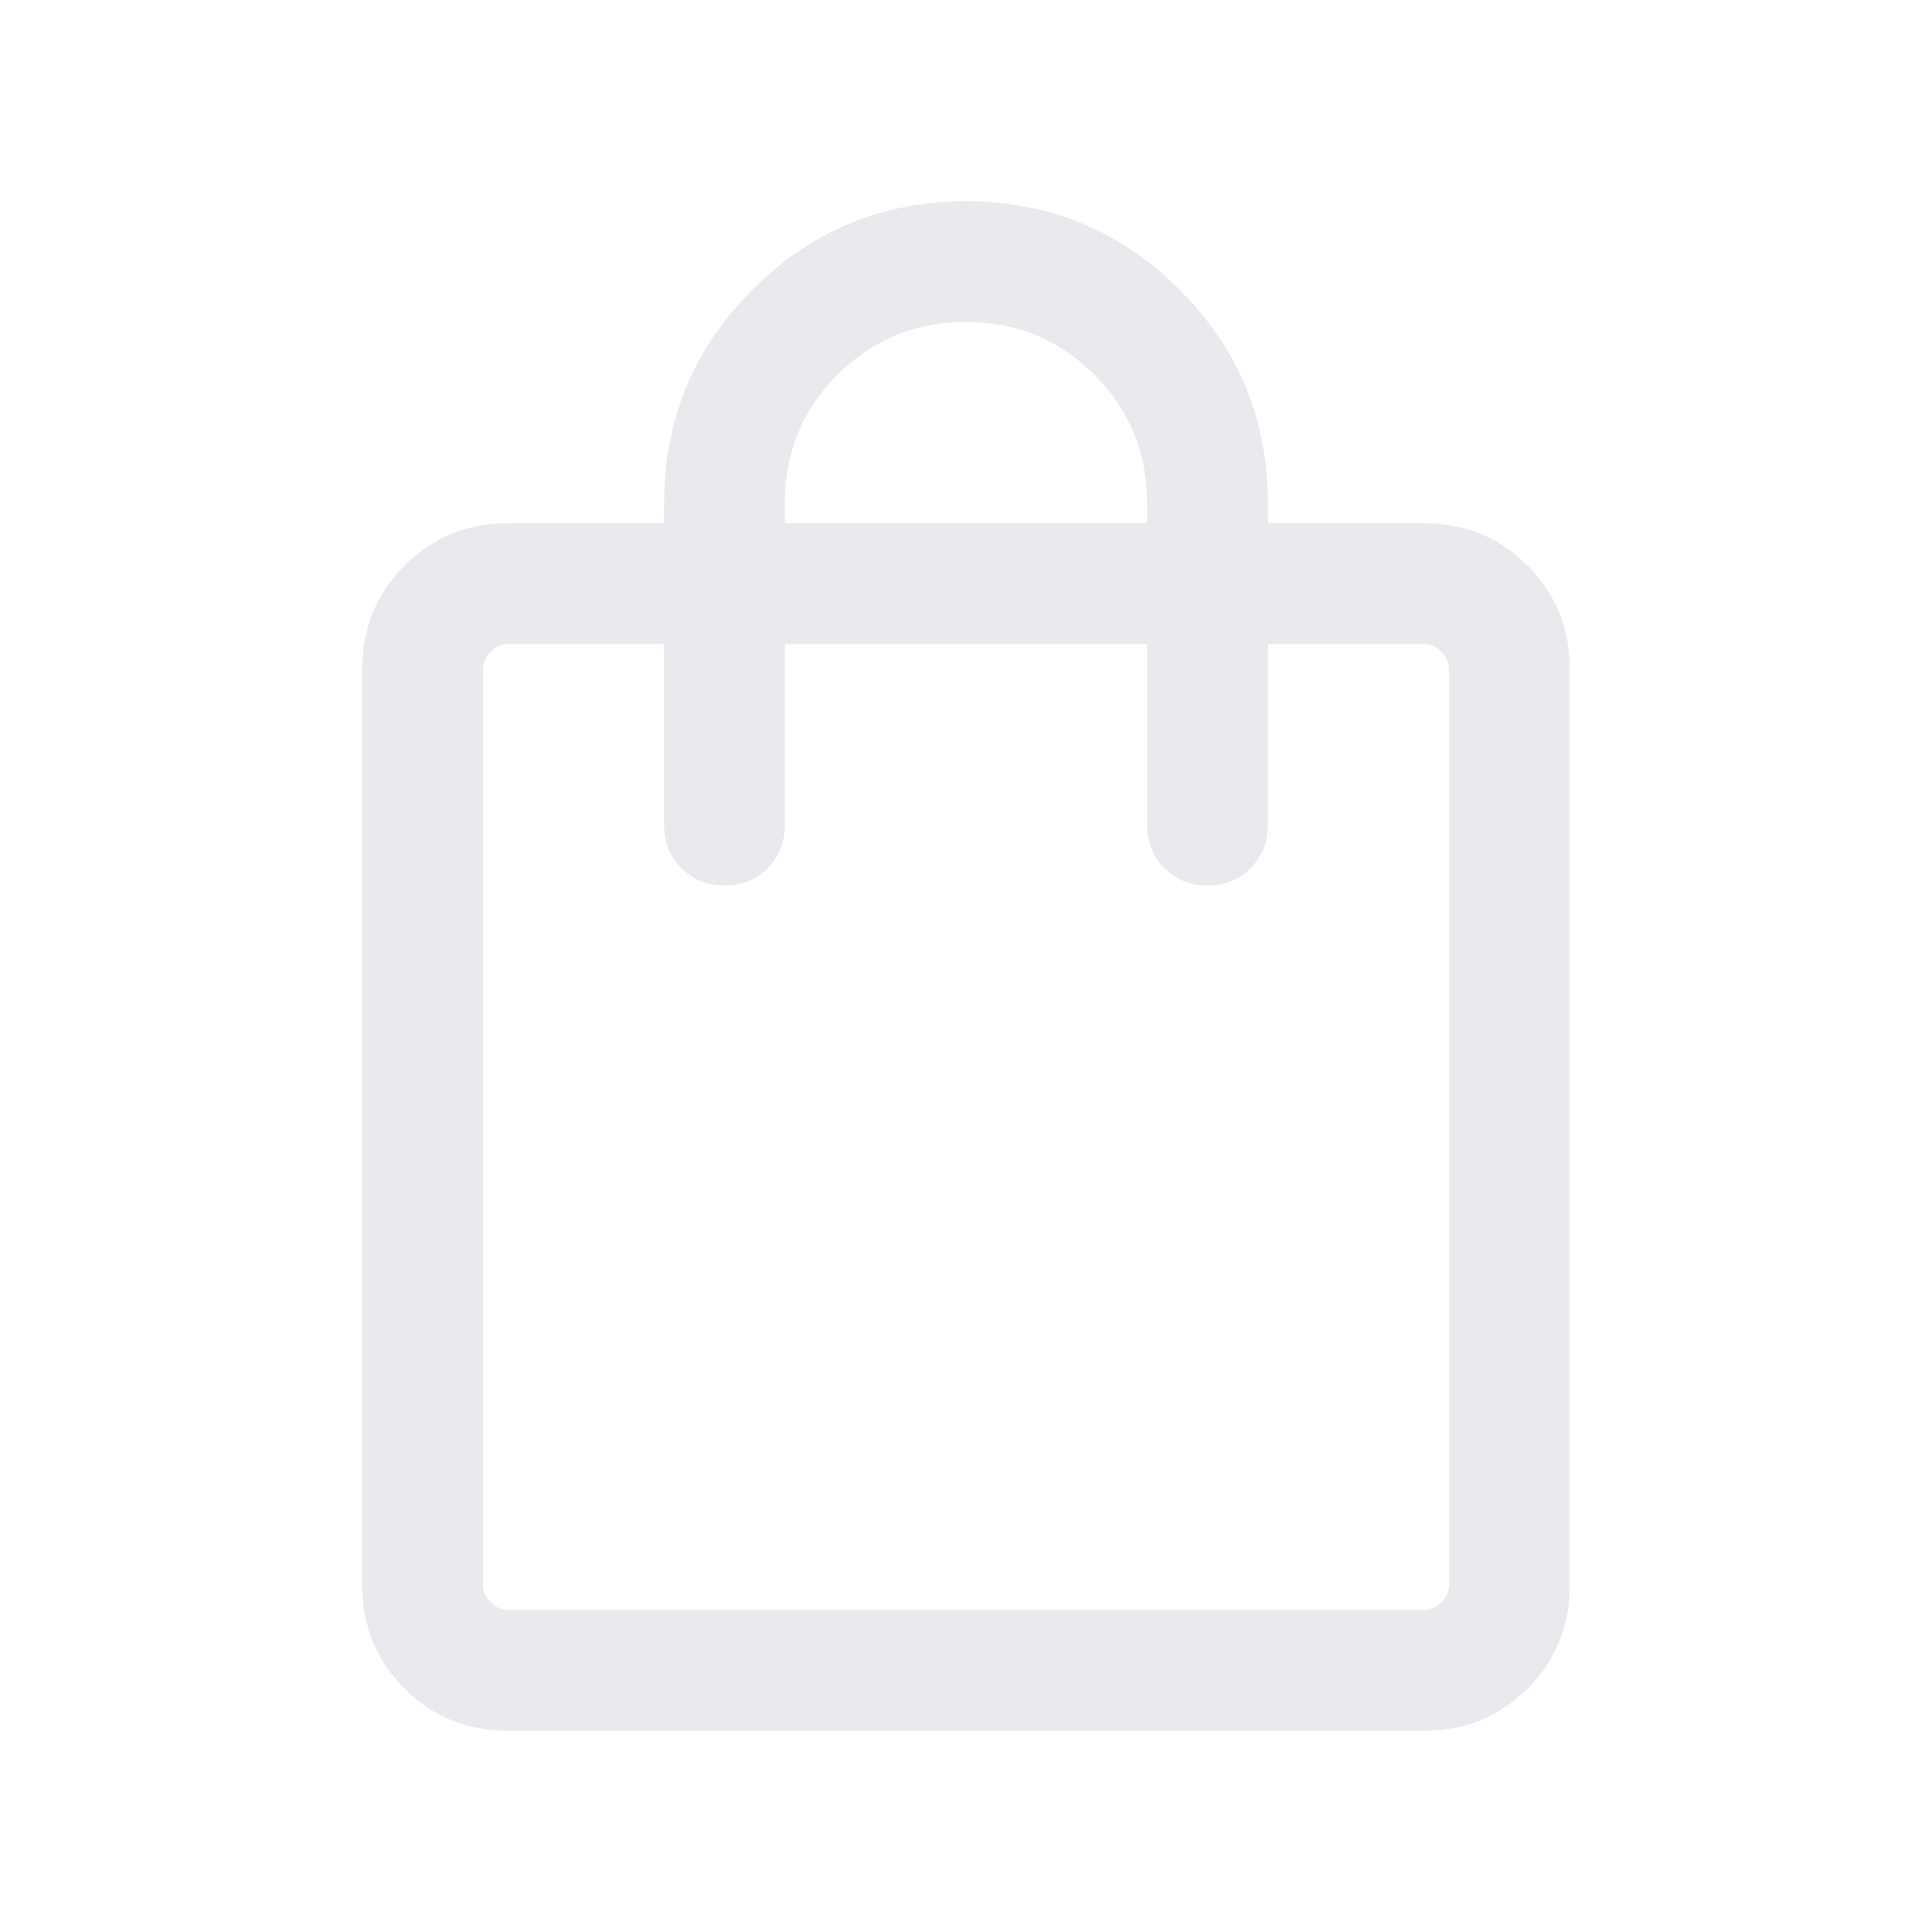
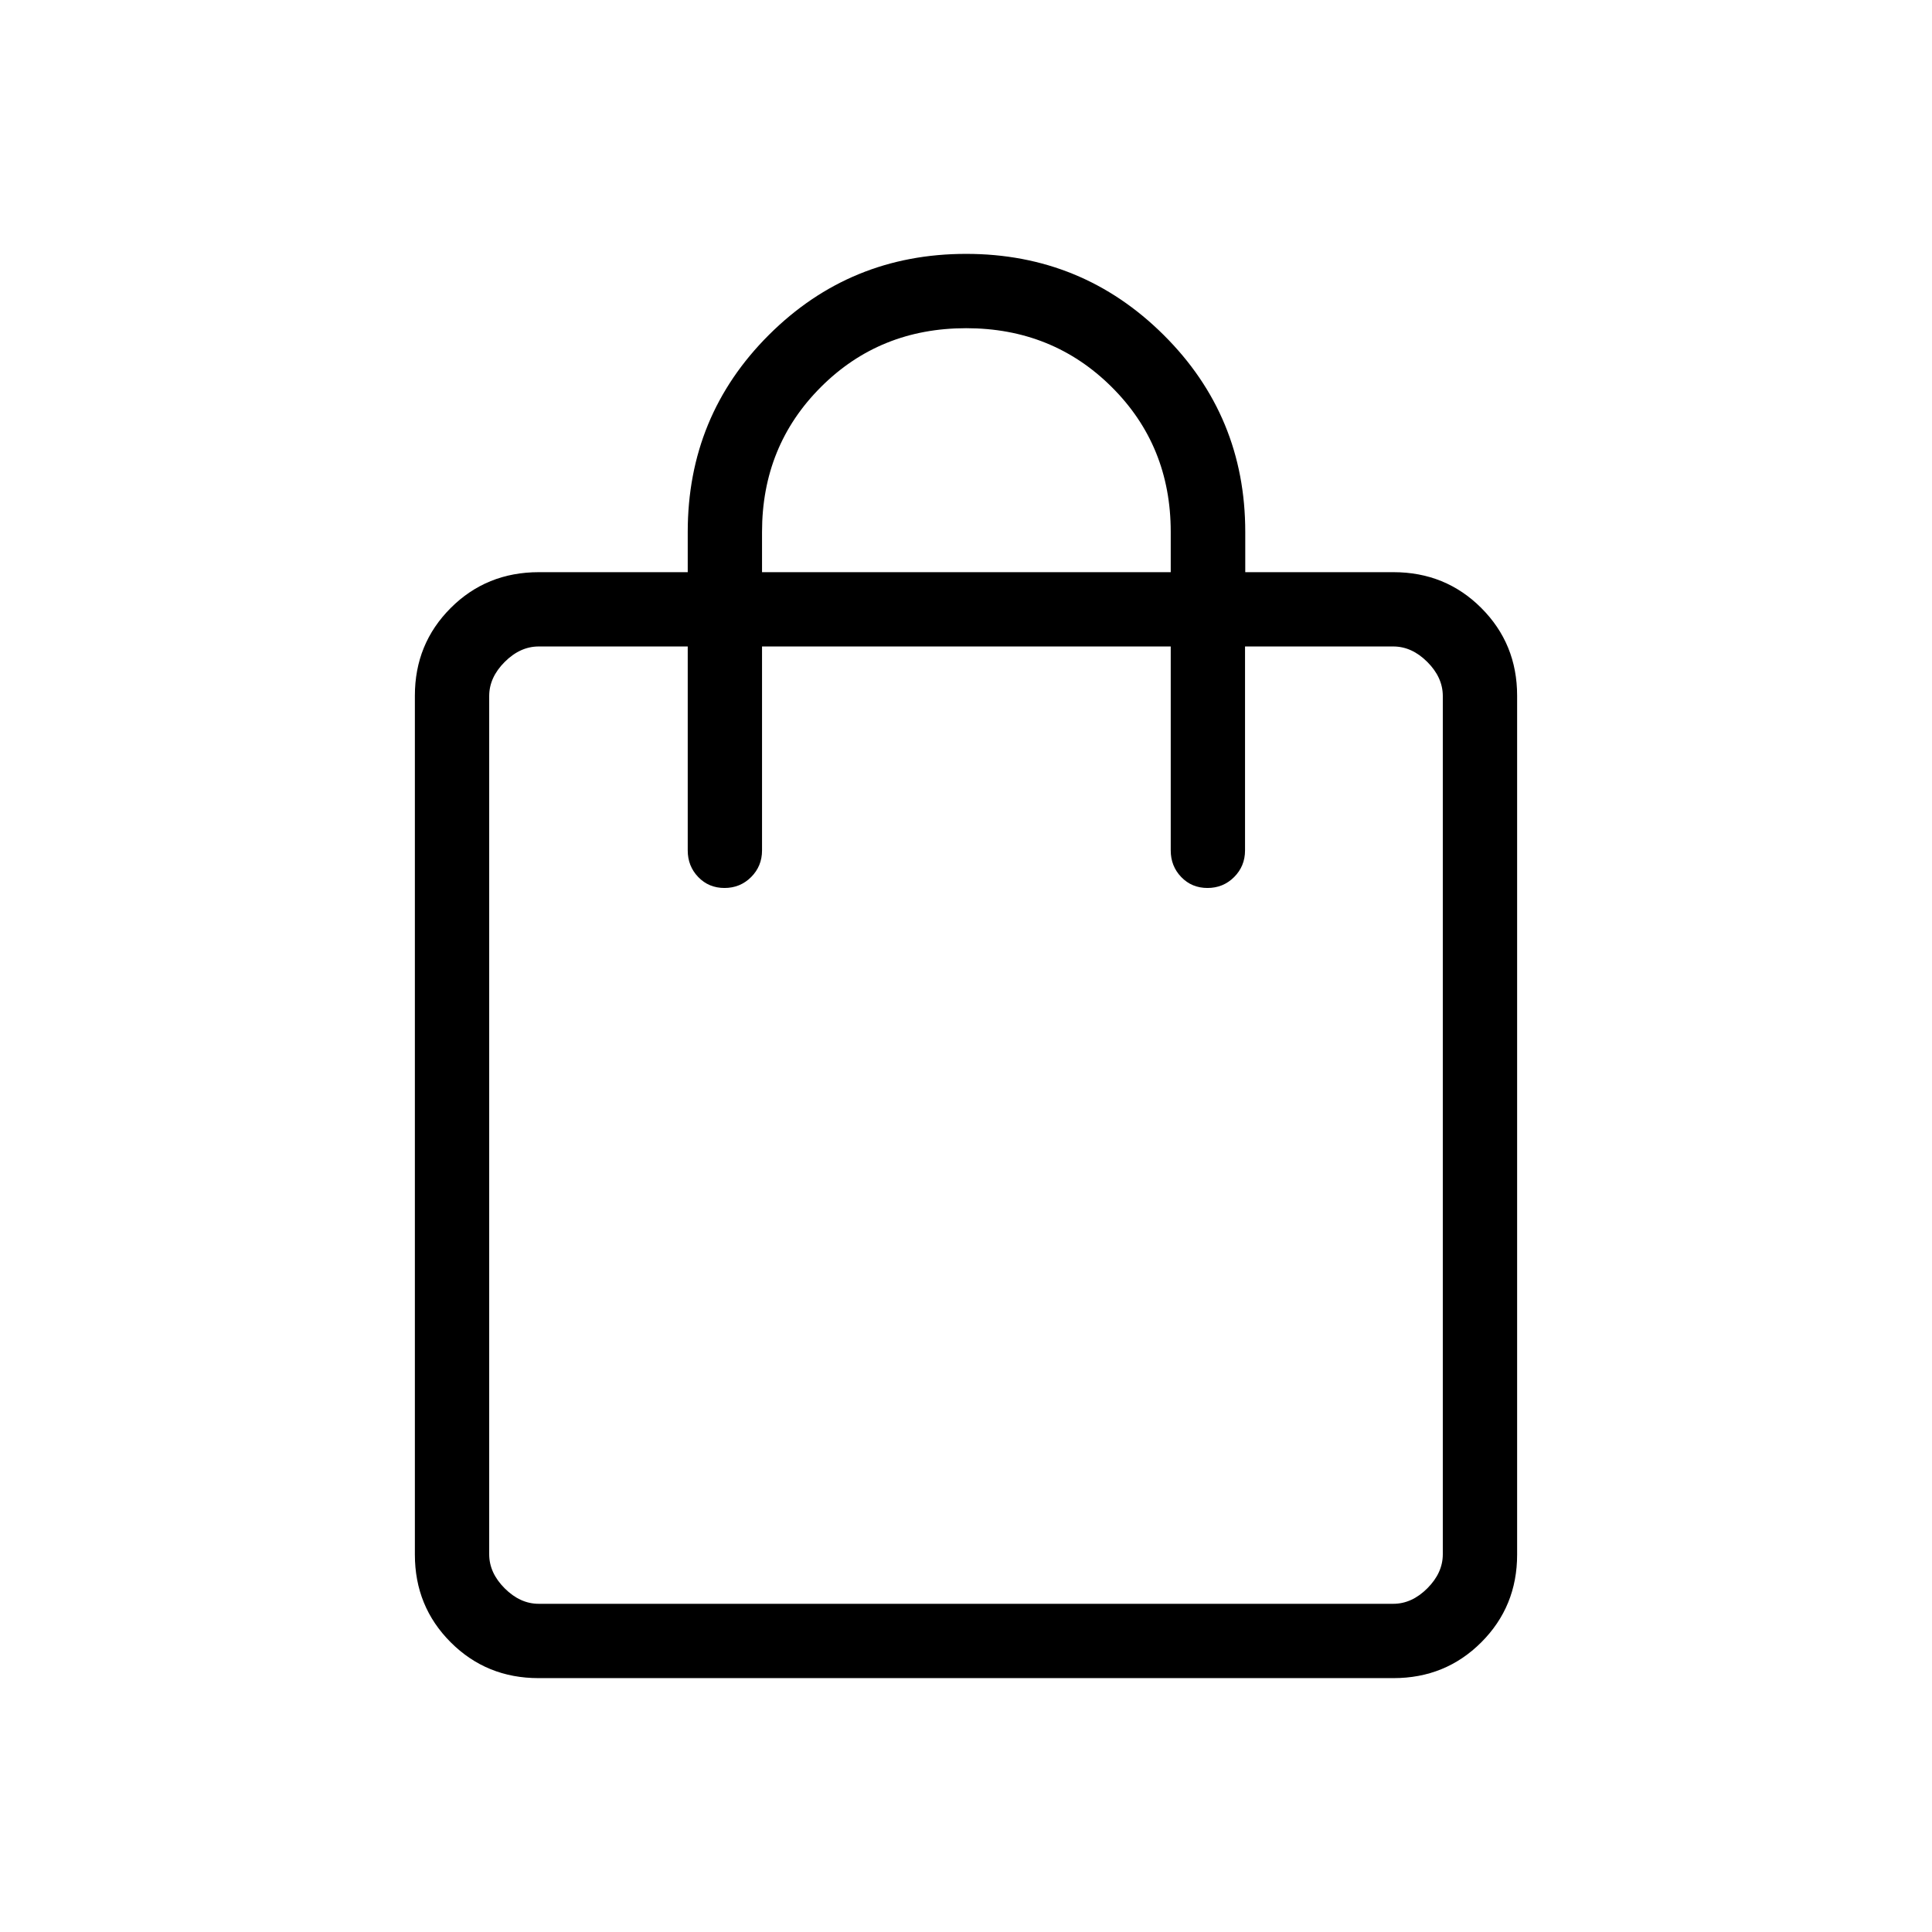
- <svg xmlns="http://www.w3.org/2000/svg" height="24px" viewBox="0 -960 960 960" width="24px" fill="#e8eaed">
-   <path d="M252.31-100Q222-100 201-121q-21-21-21-51.31v-455.38Q180-658 201-679q21-21 51.31-21H330v-10q0-62.15 43.92-106.08Q417.85-860 480-860t106.08 43.92Q630-772.15 630-710v10h77.69Q738-700 759-679q21 21 21 51.31v455.38Q780-142 759-121q-21 21-51.31 21H252.31Zm0-60h455.38q4.62 0 8.46-3.85 3.85-3.84 3.85-8.46v-455.38q0-4.62-3.85-8.46-3.84-3.85-8.46-3.85H630v90q0 12.77-8.62 21.38Q612.77-520 600-520t-21.38-8.62Q570-537.23 570-550v-90H390v90q0 12.77-8.62 21.38Q372.77-520 360-520t-21.38-8.62Q330-537.23 330-550v-90h-77.69q-4.62 0-8.46 3.85-3.85 3.84-3.85 8.46v455.38q0 4.62 3.85 8.46 3.84 3.85 8.46 3.85ZM390-700h180v-10q0-37.61-26.19-63.81Q517.62-800 480-800q-37.62 0-63.81 26.19Q390-747.61 390-710v10ZM240-160v-480 480Z" />
+ <svg xmlns="http://www.w3.org/2000/svg" height="24px" viewBox="0 -960 960 960" width="24px" fill="#000000">
+   <path d="M267.59-126.15q-25.84 0-43.64-17.8t-17.8-43.57v-426.81q0-25.76 17.8-43.56t43.81-17.8h73.97v-20q0-57.69 40.36-97.93 40.36-40.23 97.98-40.23 57.62 0 98.16 40.31 40.53 40.3 40.53 97.85v20h73.63q25.86 0 43.66 17.8 17.8 17.8 17.8 43.56v426.81q0 25.77-17.8 43.57t-43.64 17.8H267.59Zm.1-36.93h424.62q9.23 0 16.92-7.69 7.69-7.69 7.69-16.92v-426.46q0-9.23-7.69-16.93-7.69-7.69-16.92-7.69h-73.66v101.35q0 7.8-5.42 13.23-5.42 5.42-13.23 5.42-7.81 0-13.04-5.42-5.23-5.43-5.23-13.23v-101.35H378.65v101.35q0 7.8-5.42 13.23-5.42 5.42-13.23 5.42-7.81 0-13.04-5.42-5.23-5.43-5.23-13.23v-101.35h-74.04q-9.23 0-16.92 7.69-7.69 7.7-7.69 16.93v426.46q0 9.23 7.69 16.92 7.69 7.69 16.92 7.69Zm110.96-512.61h203.08v-20q0-42.85-29.37-72.04-29.37-29.19-72.29-29.19t-72.17 29.24q-29.25 29.25-29.25 71.99v20ZM243.08-163.08v-475.69 475.69Z" />
</svg>
